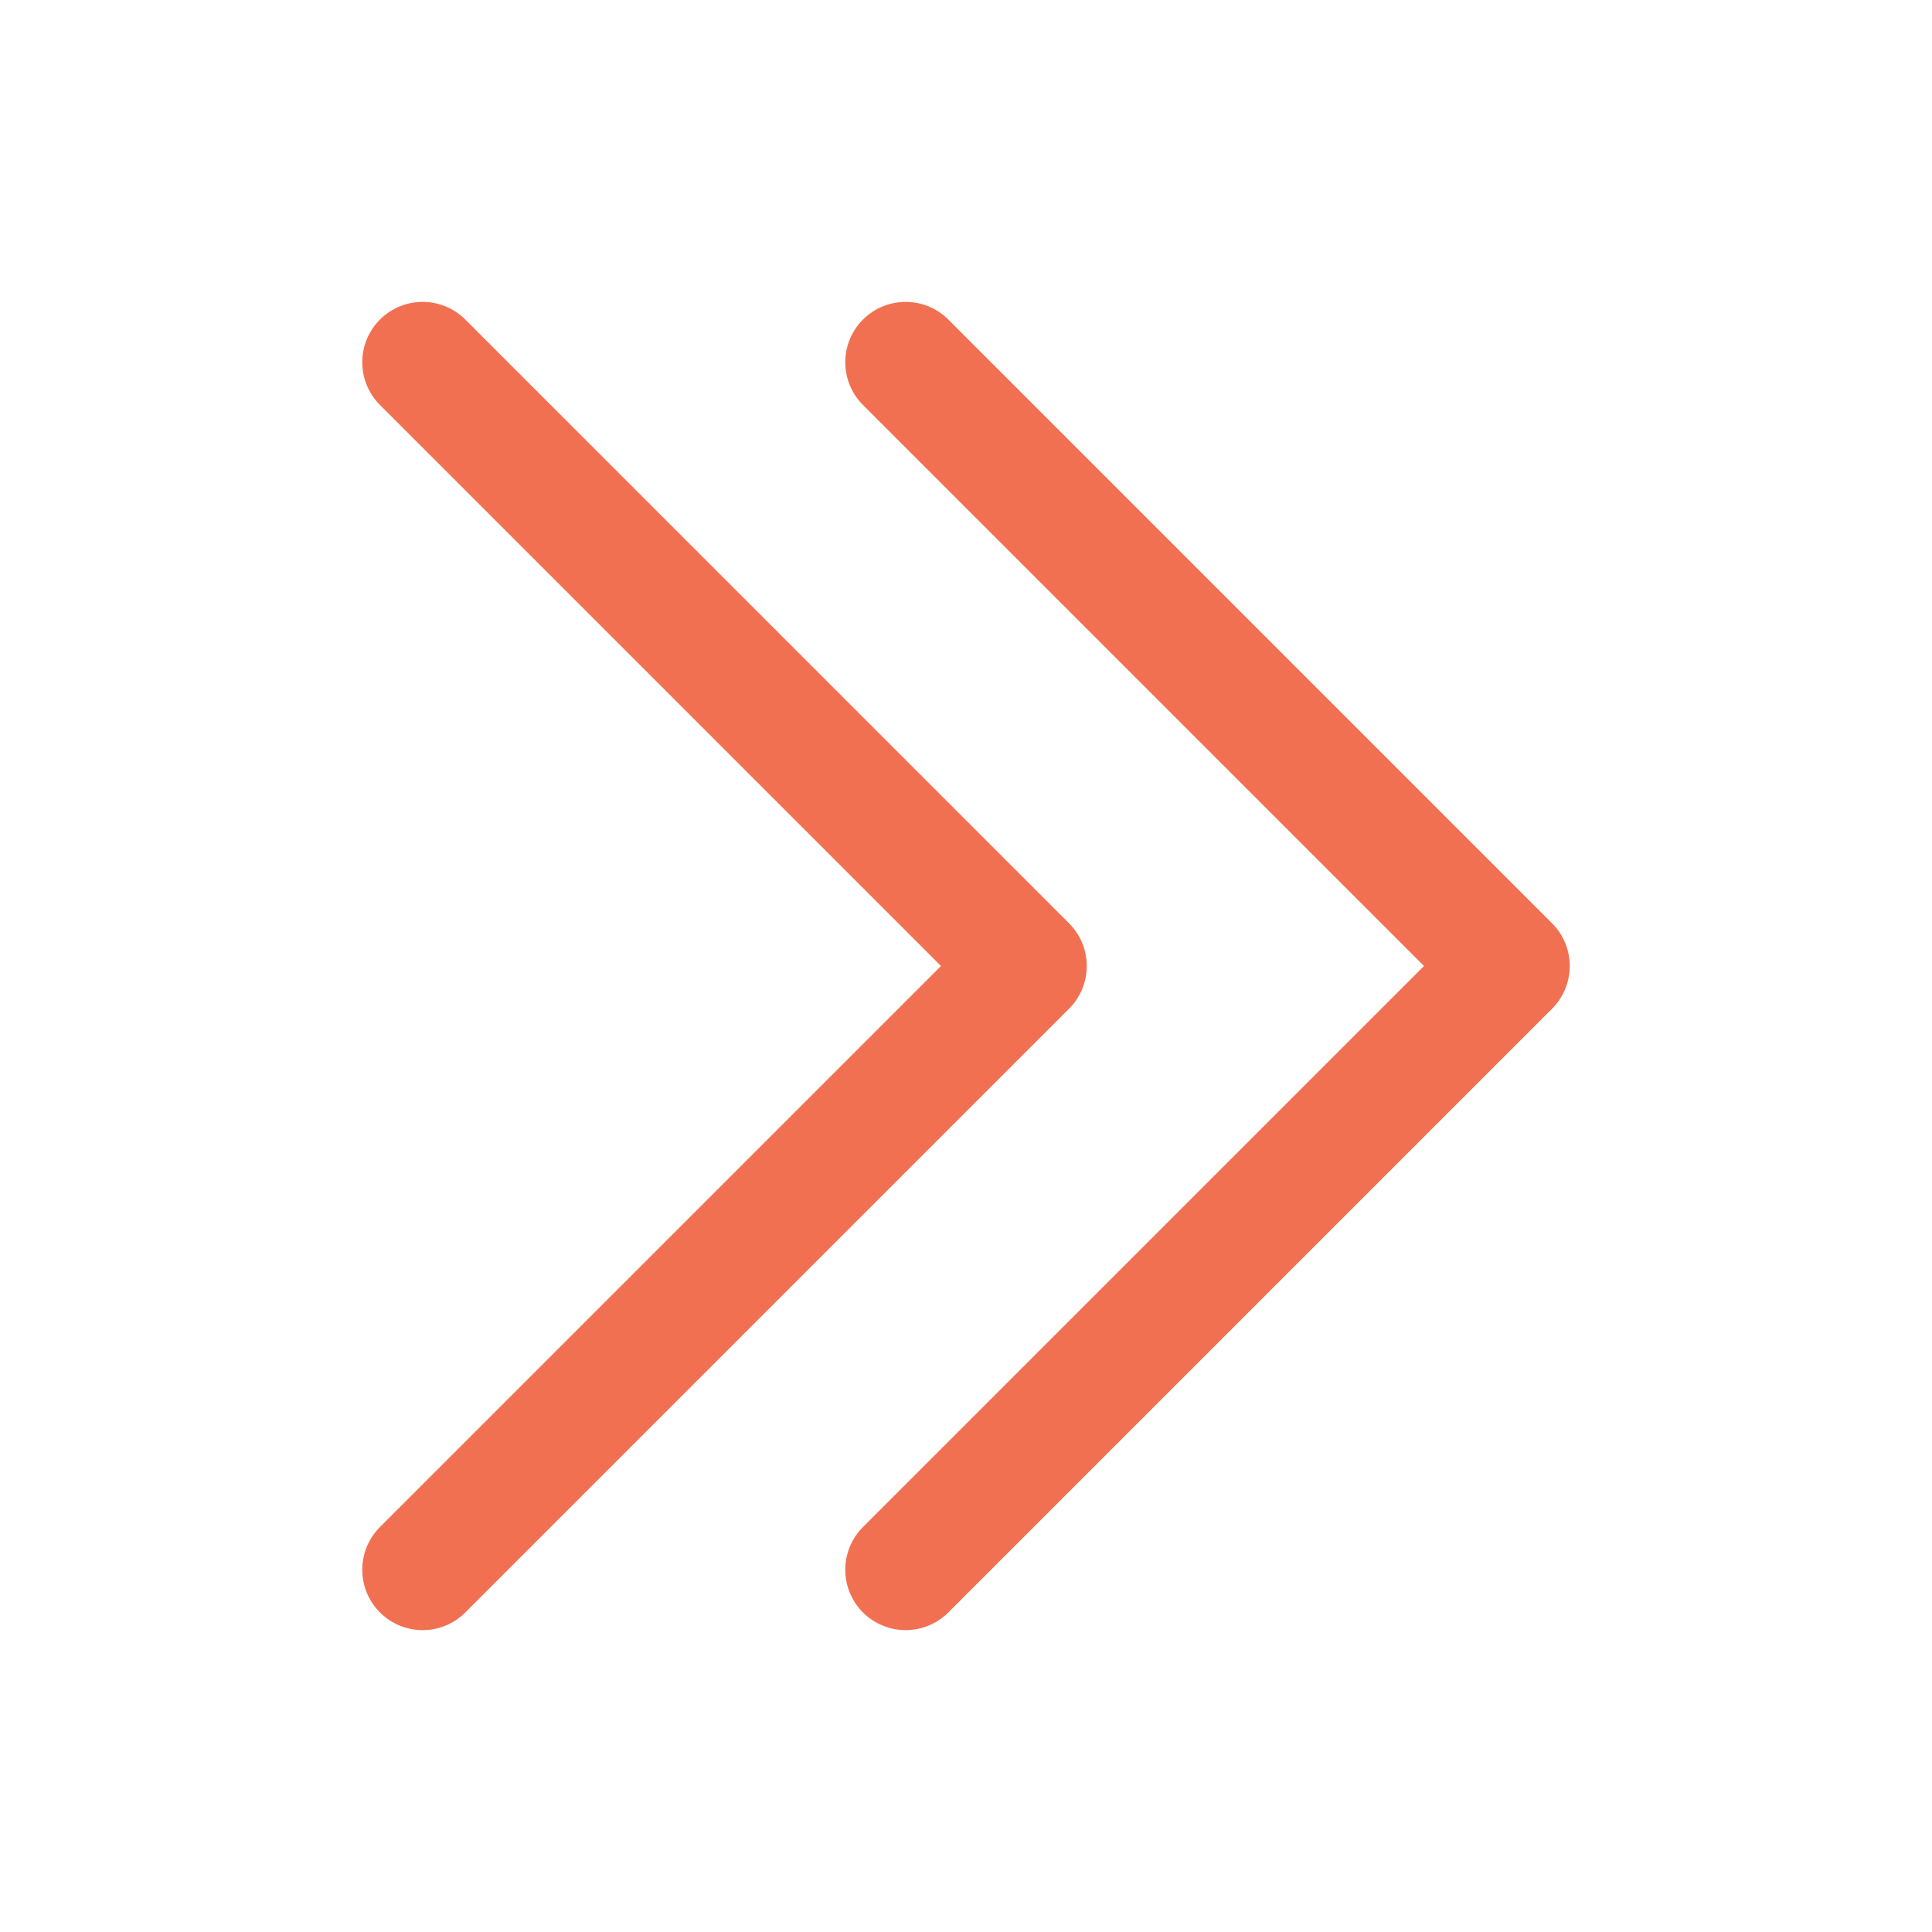
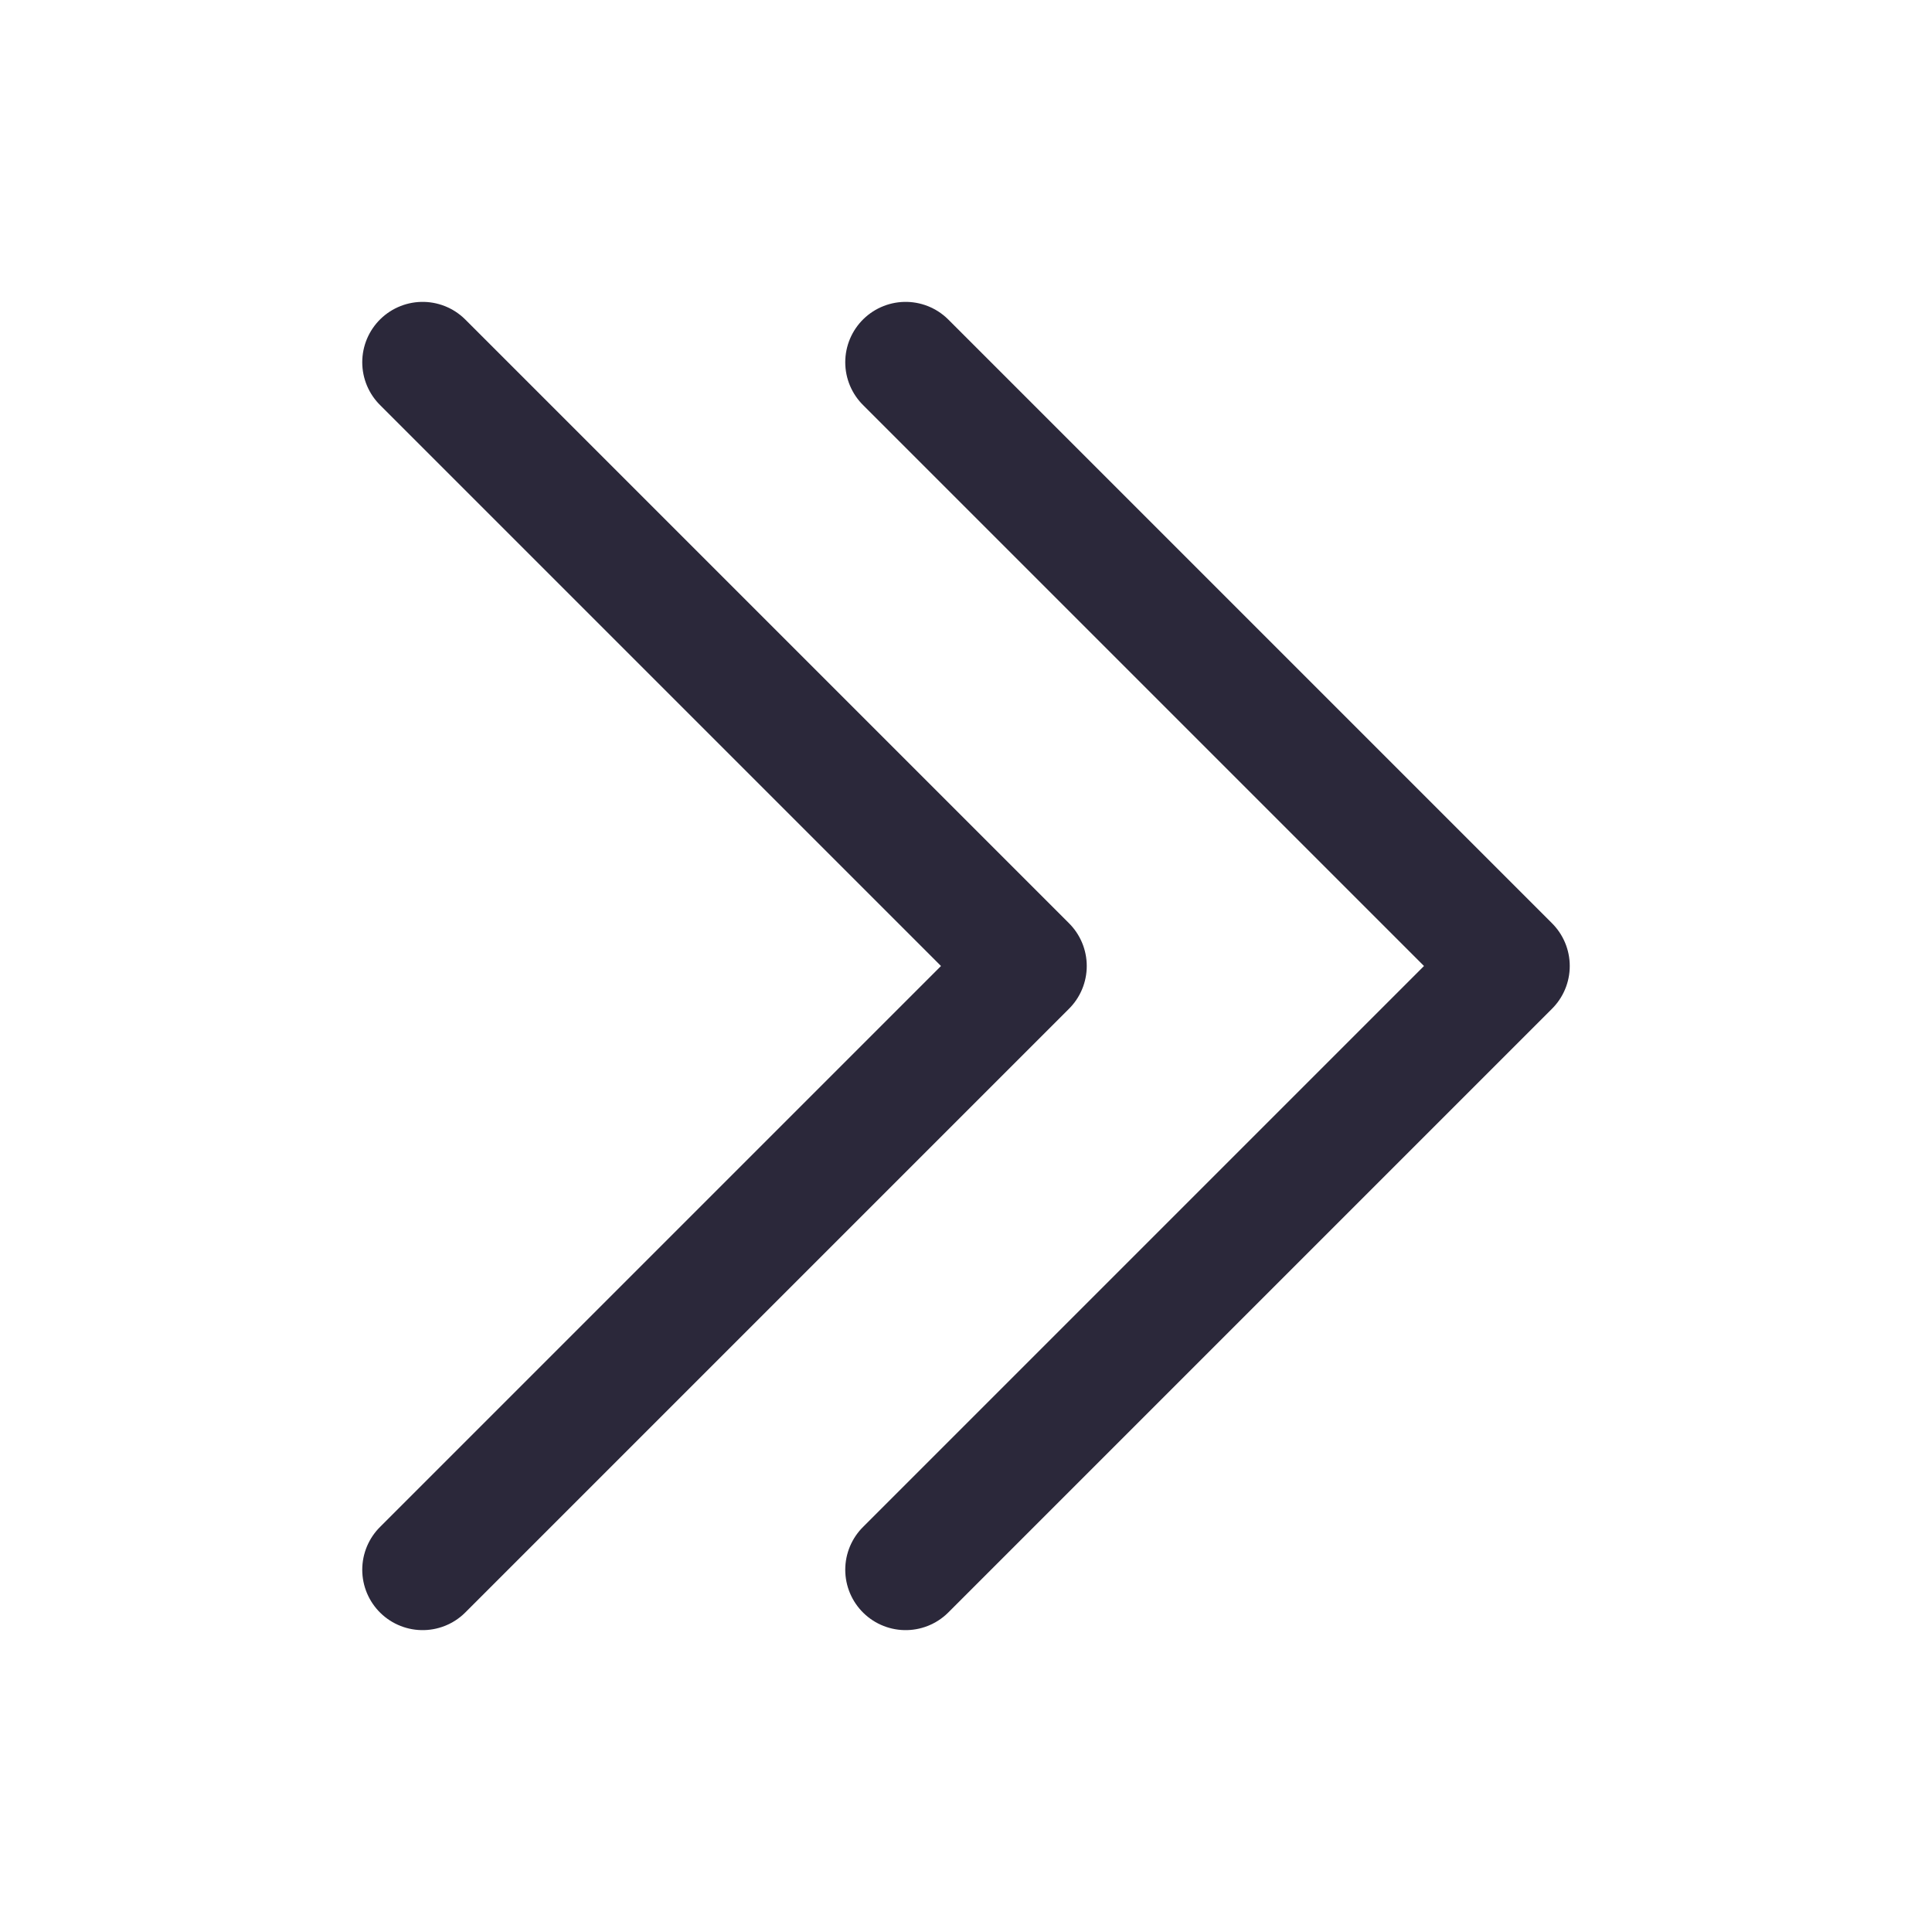
- <svg xmlns="http://www.w3.org/2000/svg" fill="none" viewBox="0 0 24 24" stroke-width="1.5" stroke="#F27052" class="w-6 h-6">
+ <svg xmlns="http://www.w3.org/2000/svg" fill="none" viewBox="0 0 24 24" stroke-width="1.5" stroke="#2B283A" class="w-6 h-6">
  <path stroke-linecap="round" stroke-linejoin="round" d="M11.25 4.5l7.5 7.5-7.5 7.5m-6-15l7.5 7.5-7.5 7.5" />
</svg>
